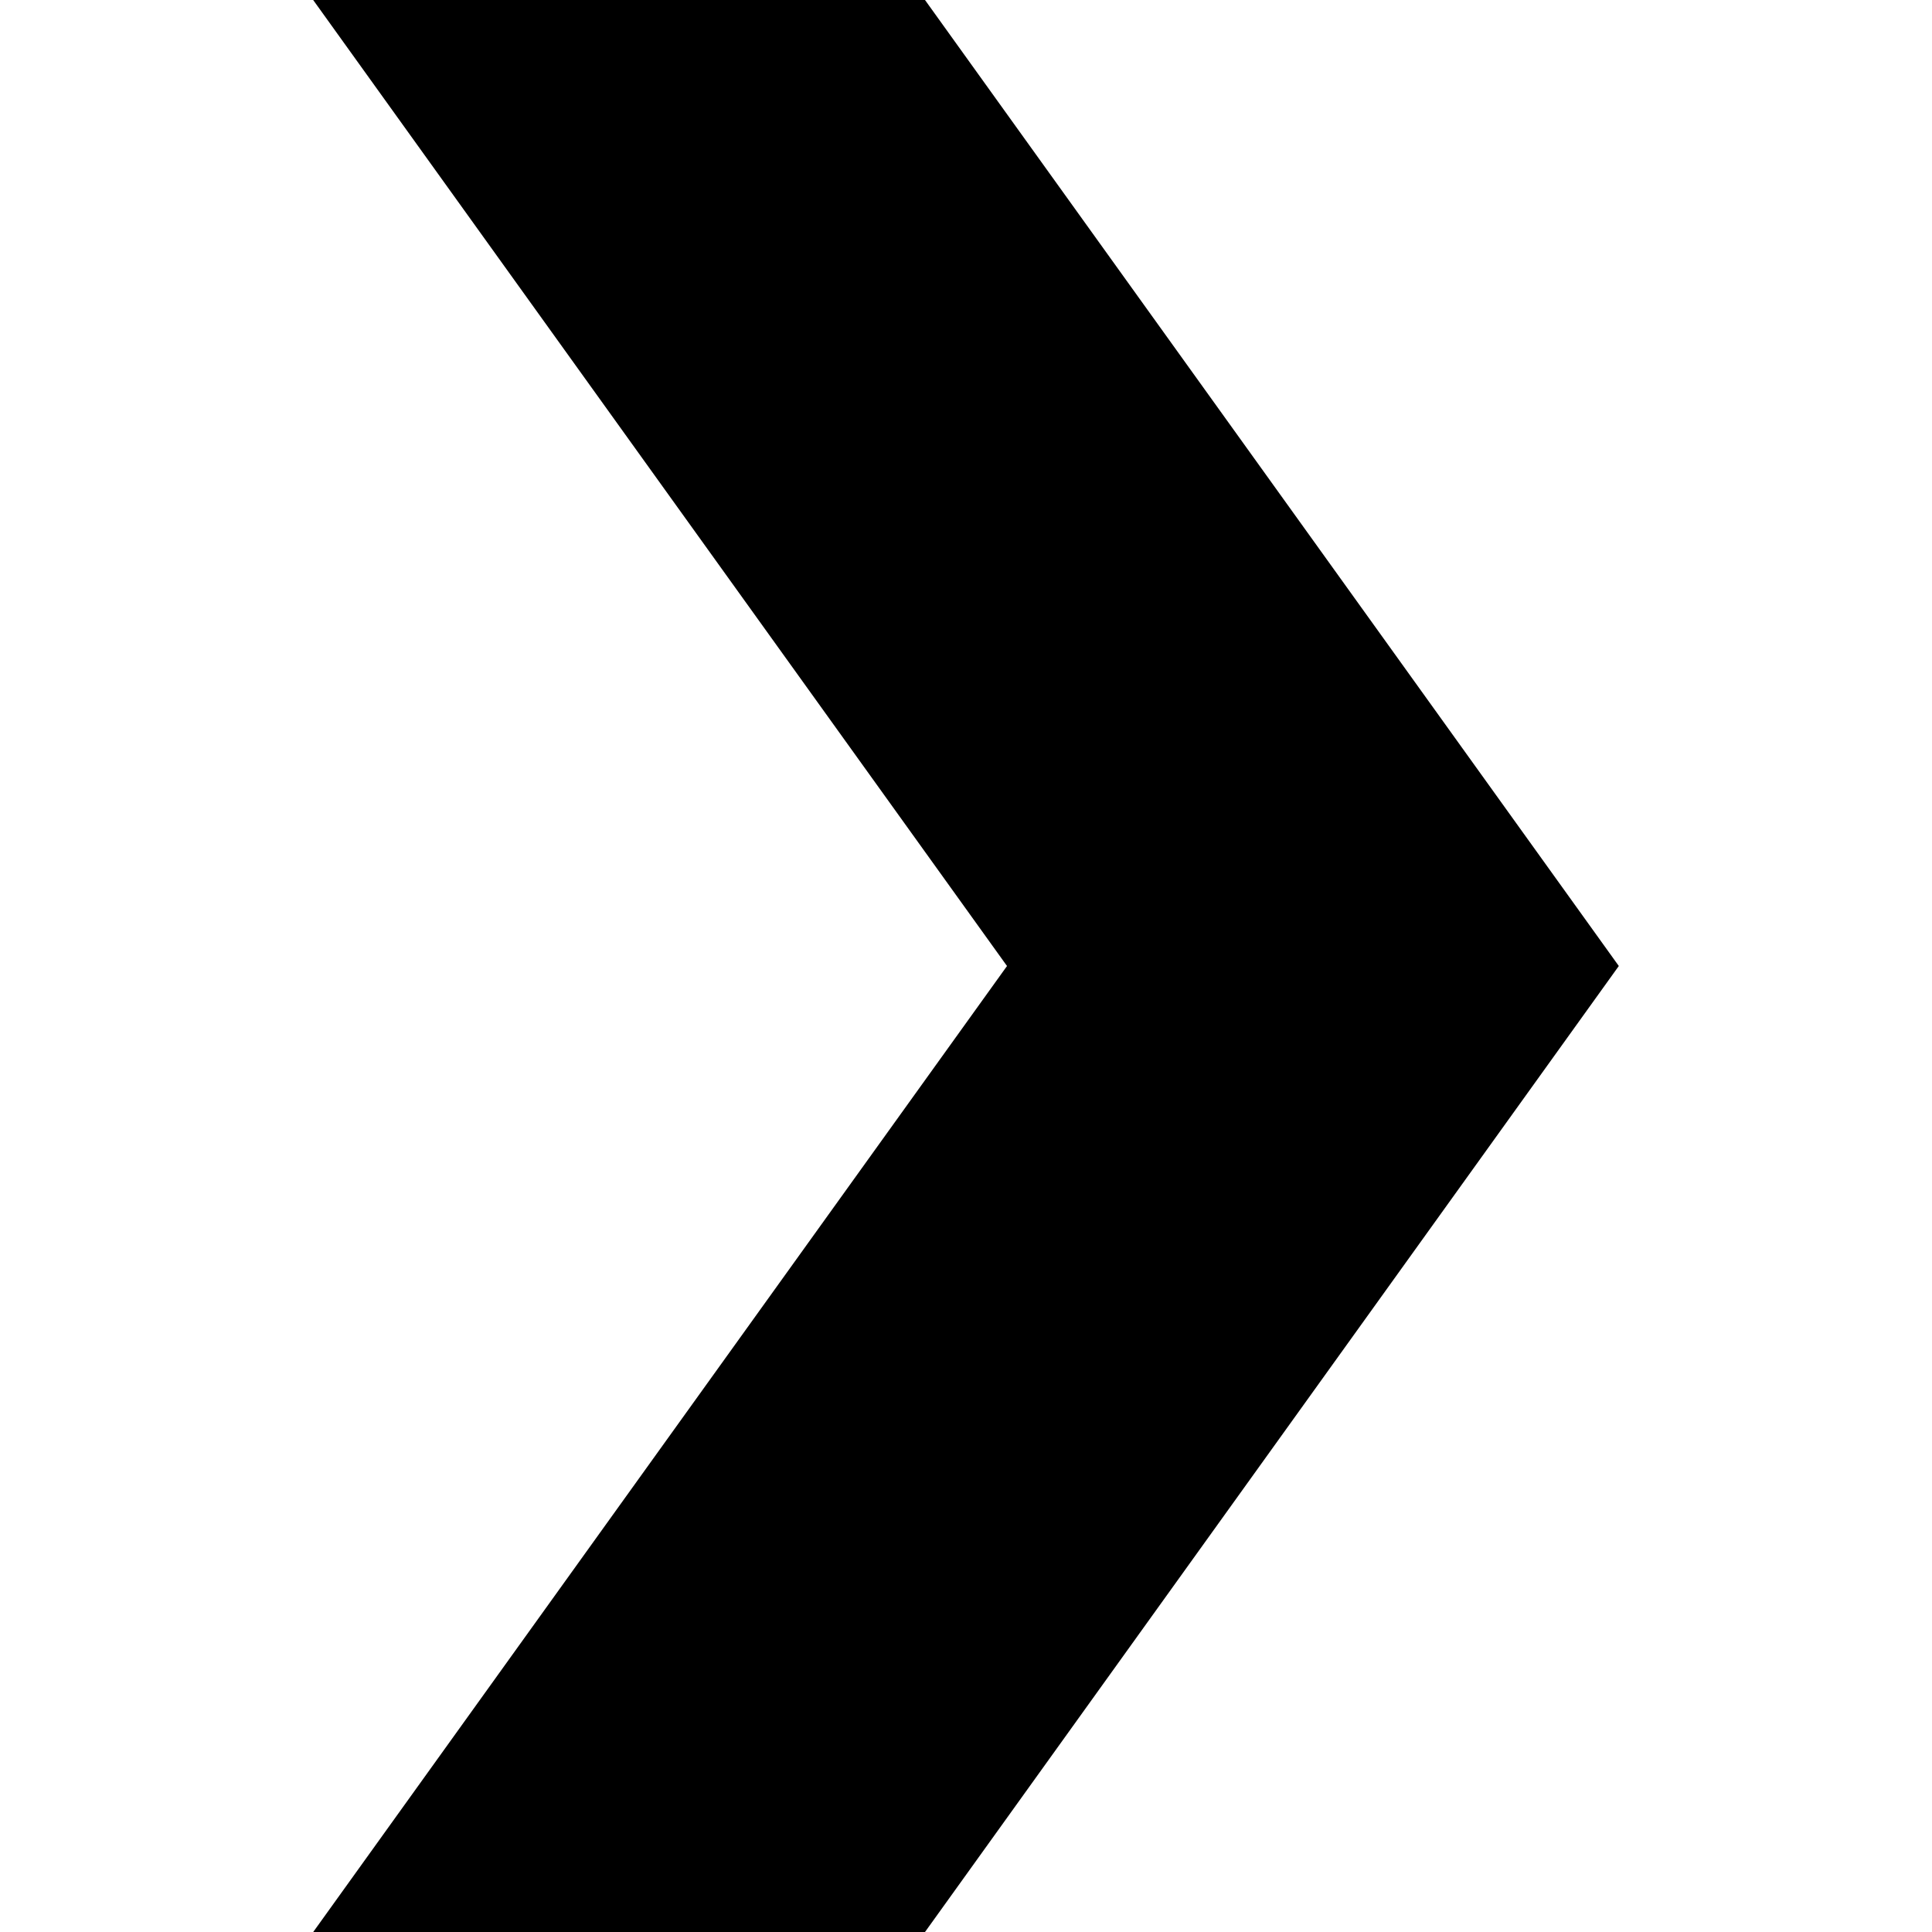
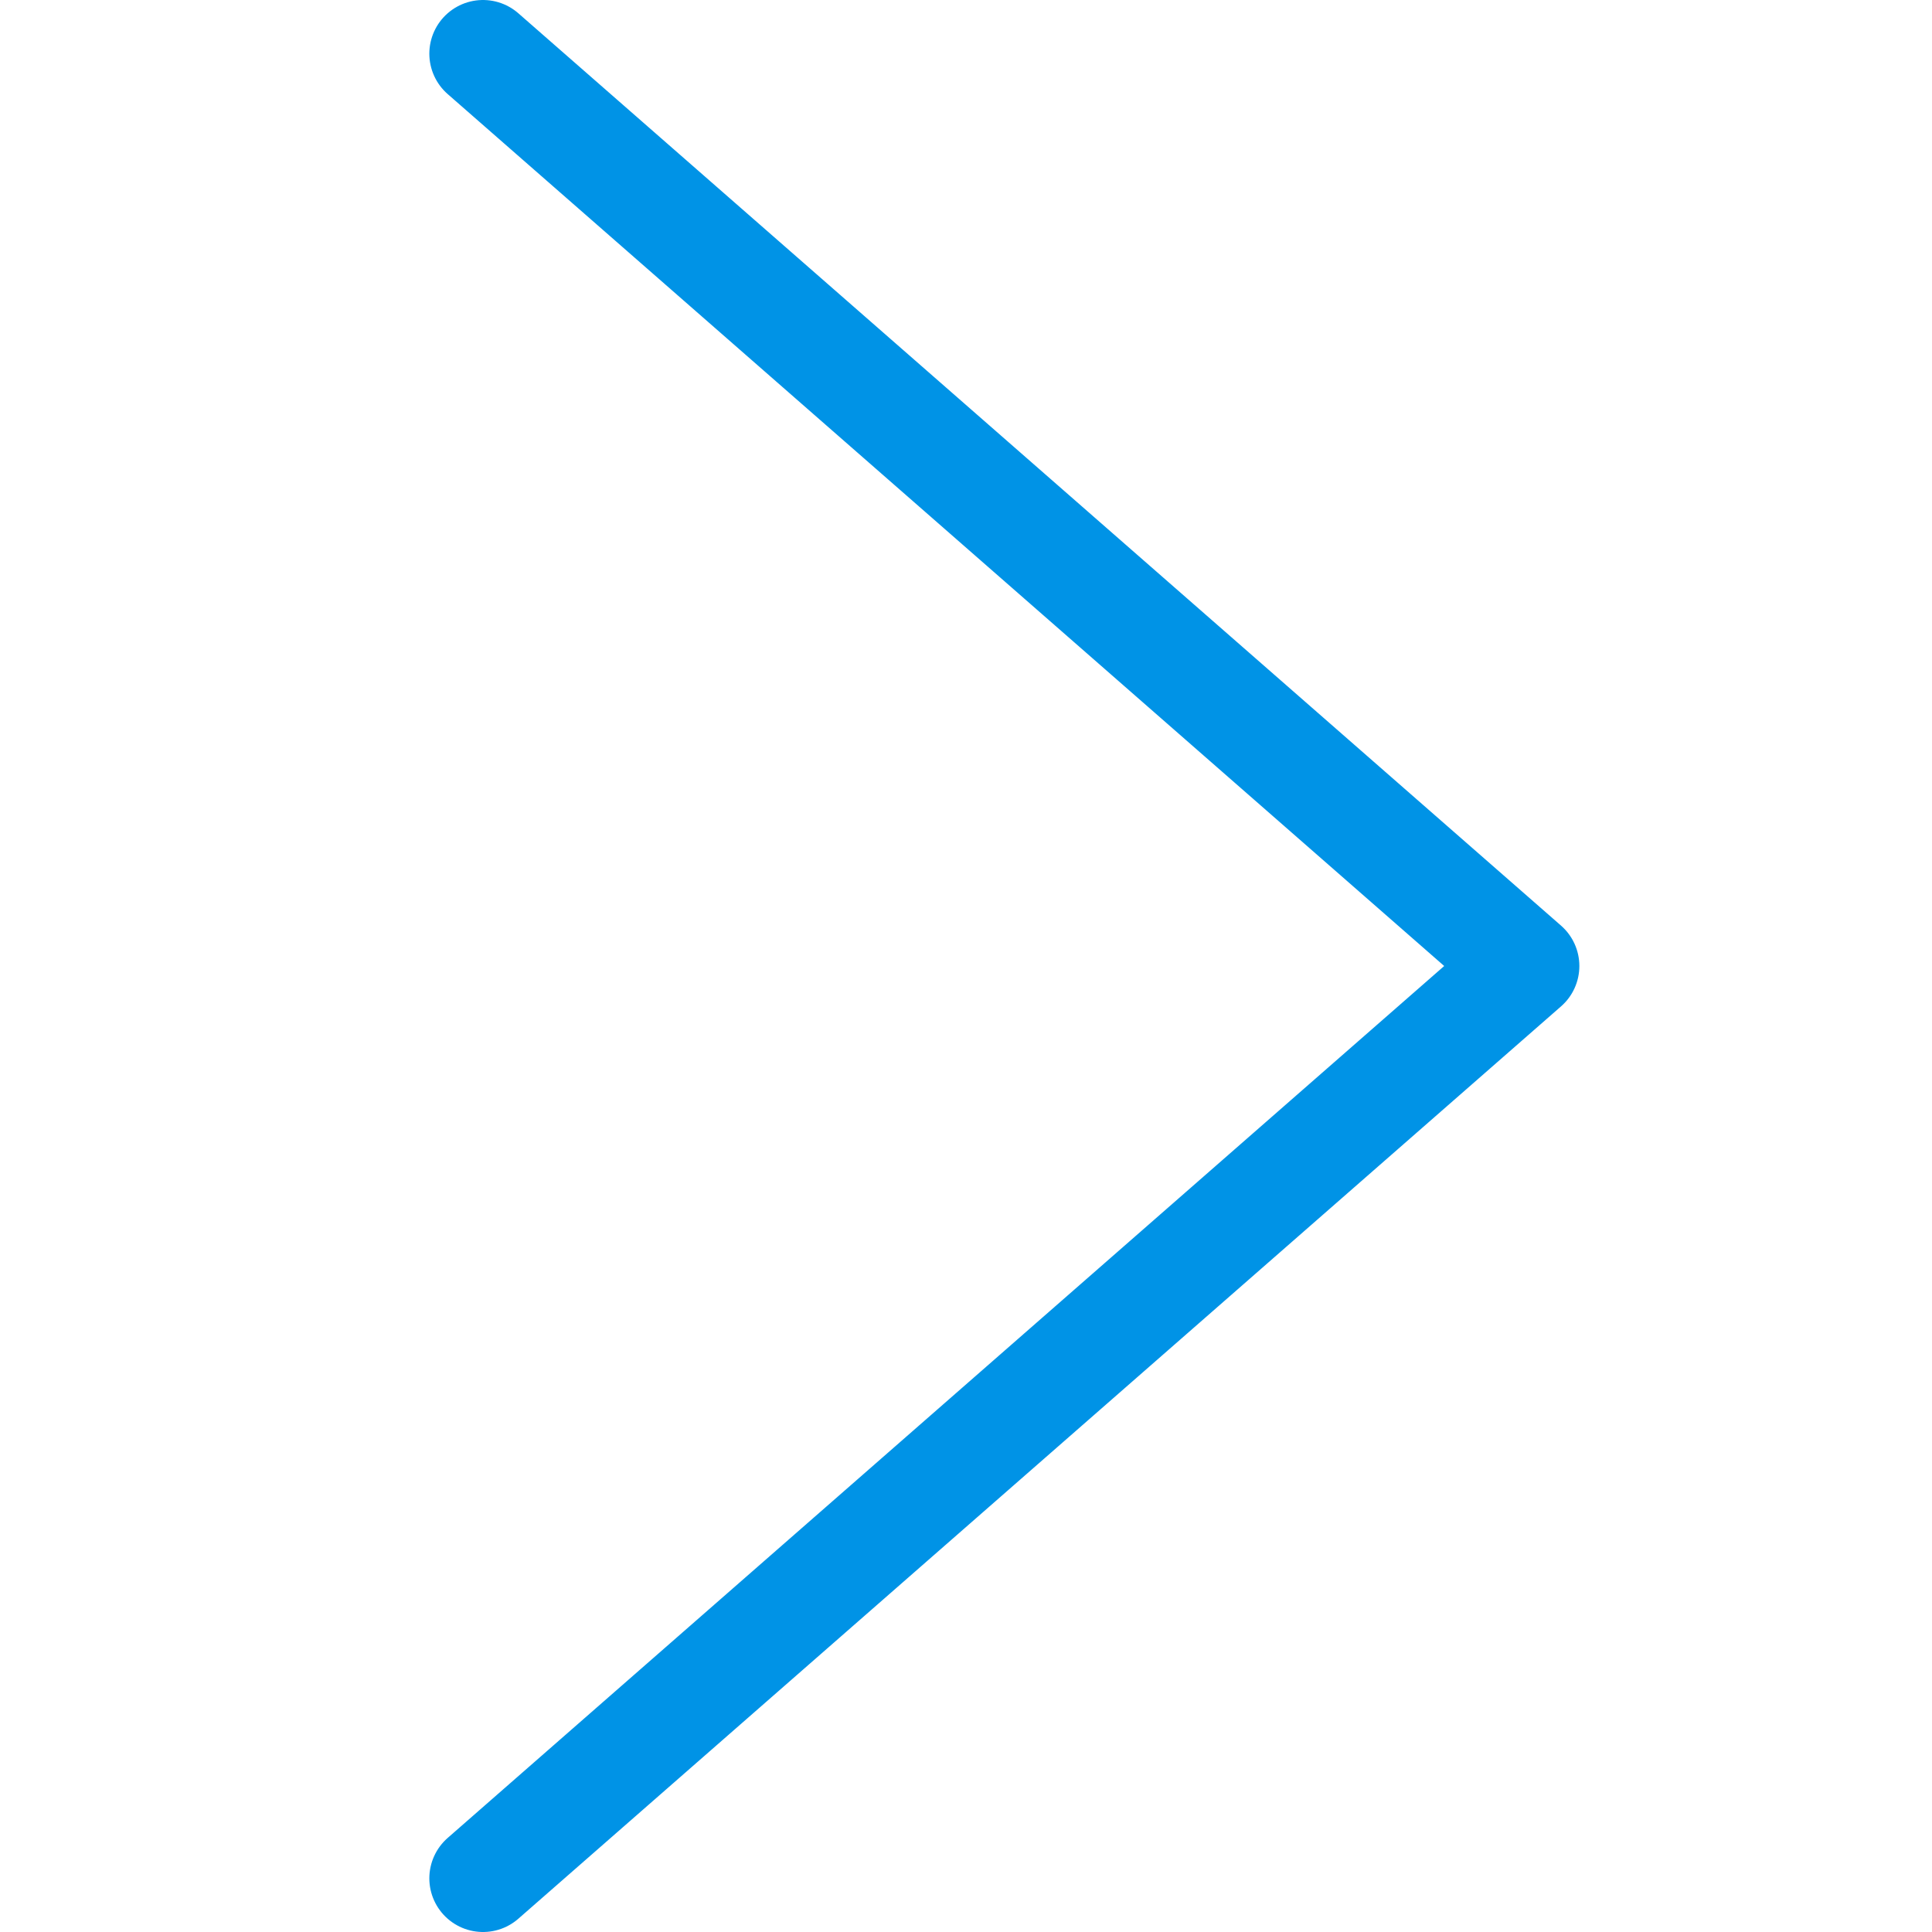
- <svg xmlns="http://www.w3.org/2000/svg" version="1.1" id="Layer_1" x="0px" y="0px" width="100px" height="100px" viewBox="0 0 100 100" enable-background="new 0 0 100 100" xml:space="preserve">
-   <polygon points="83.789,50 47.878,0 16.21,0 52.122,50 52.123,50 16.212,100 47.878,100 83.789,50 " />
+ <svg xmlns="http://www.w3.org/2000/svg" width="36px" height="36px" viewBox="0 0 36 36" version="1.1">
+   <description>Created with Sketch.</description>
+   <defs />
+   <g id="24" stroke="none" stroke-width="1" fill="none" fill-rule="evenodd">
+     <g id="Icons" transform="translate(-40, -160)" stroke="#0093E6" stroke-width="2" stroke-linecap="round" stroke-linejoin="round">
+       <g id="arrow_right" transform="translate(40, 160)">
+         <path d="M9,35 L28.429,18 L9,1" id="Stroke-43" />
+       </g>
+     </g>
+   </g>
</svg>
